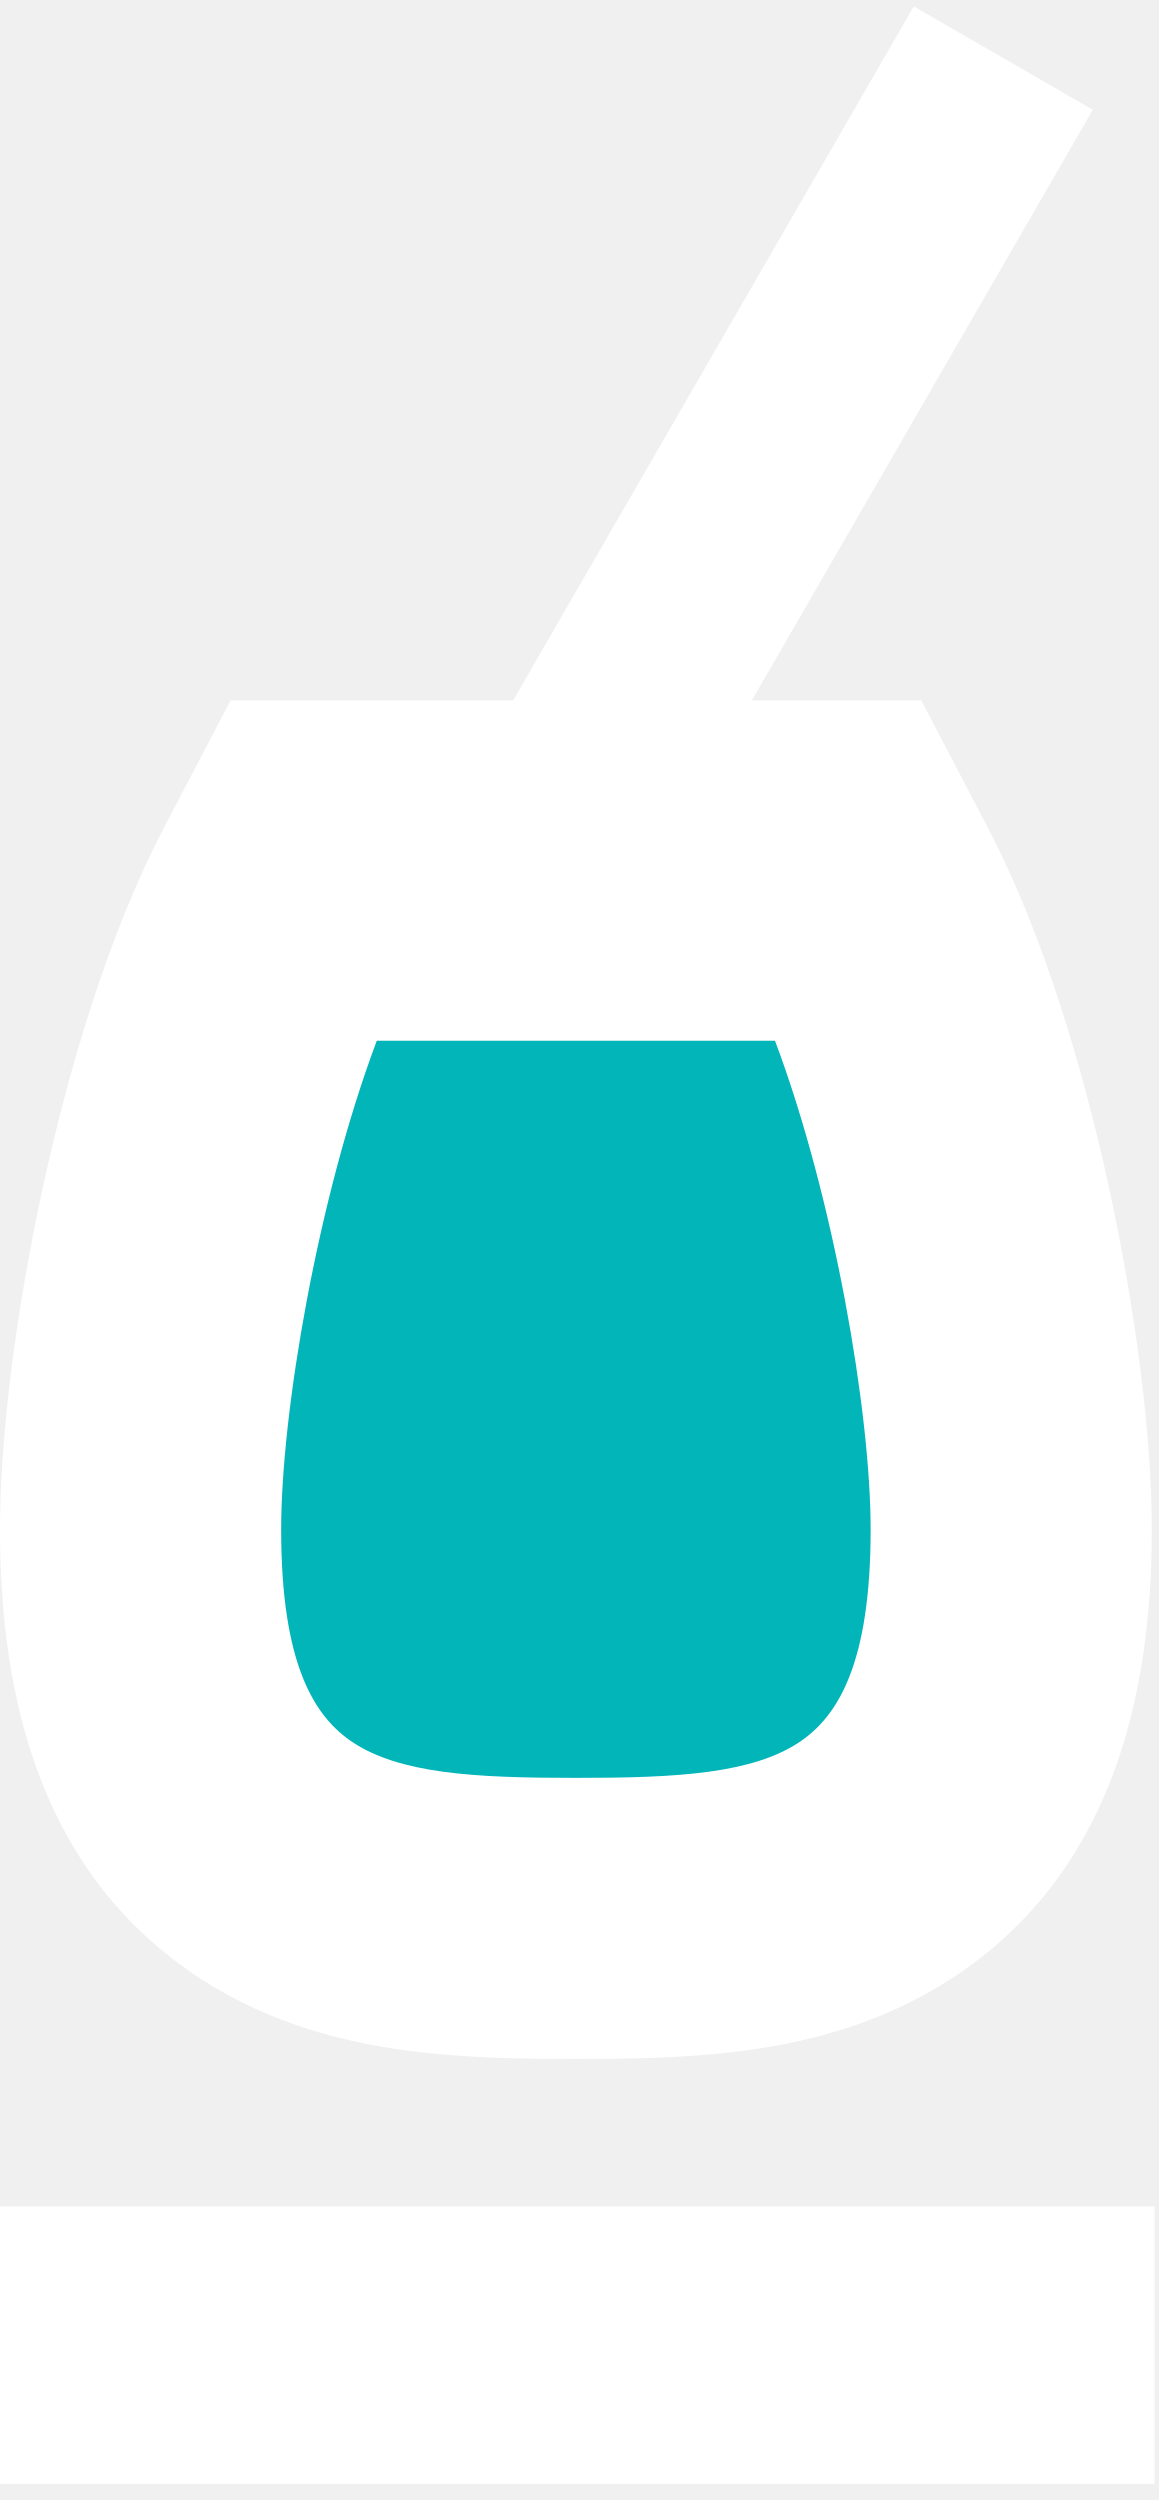
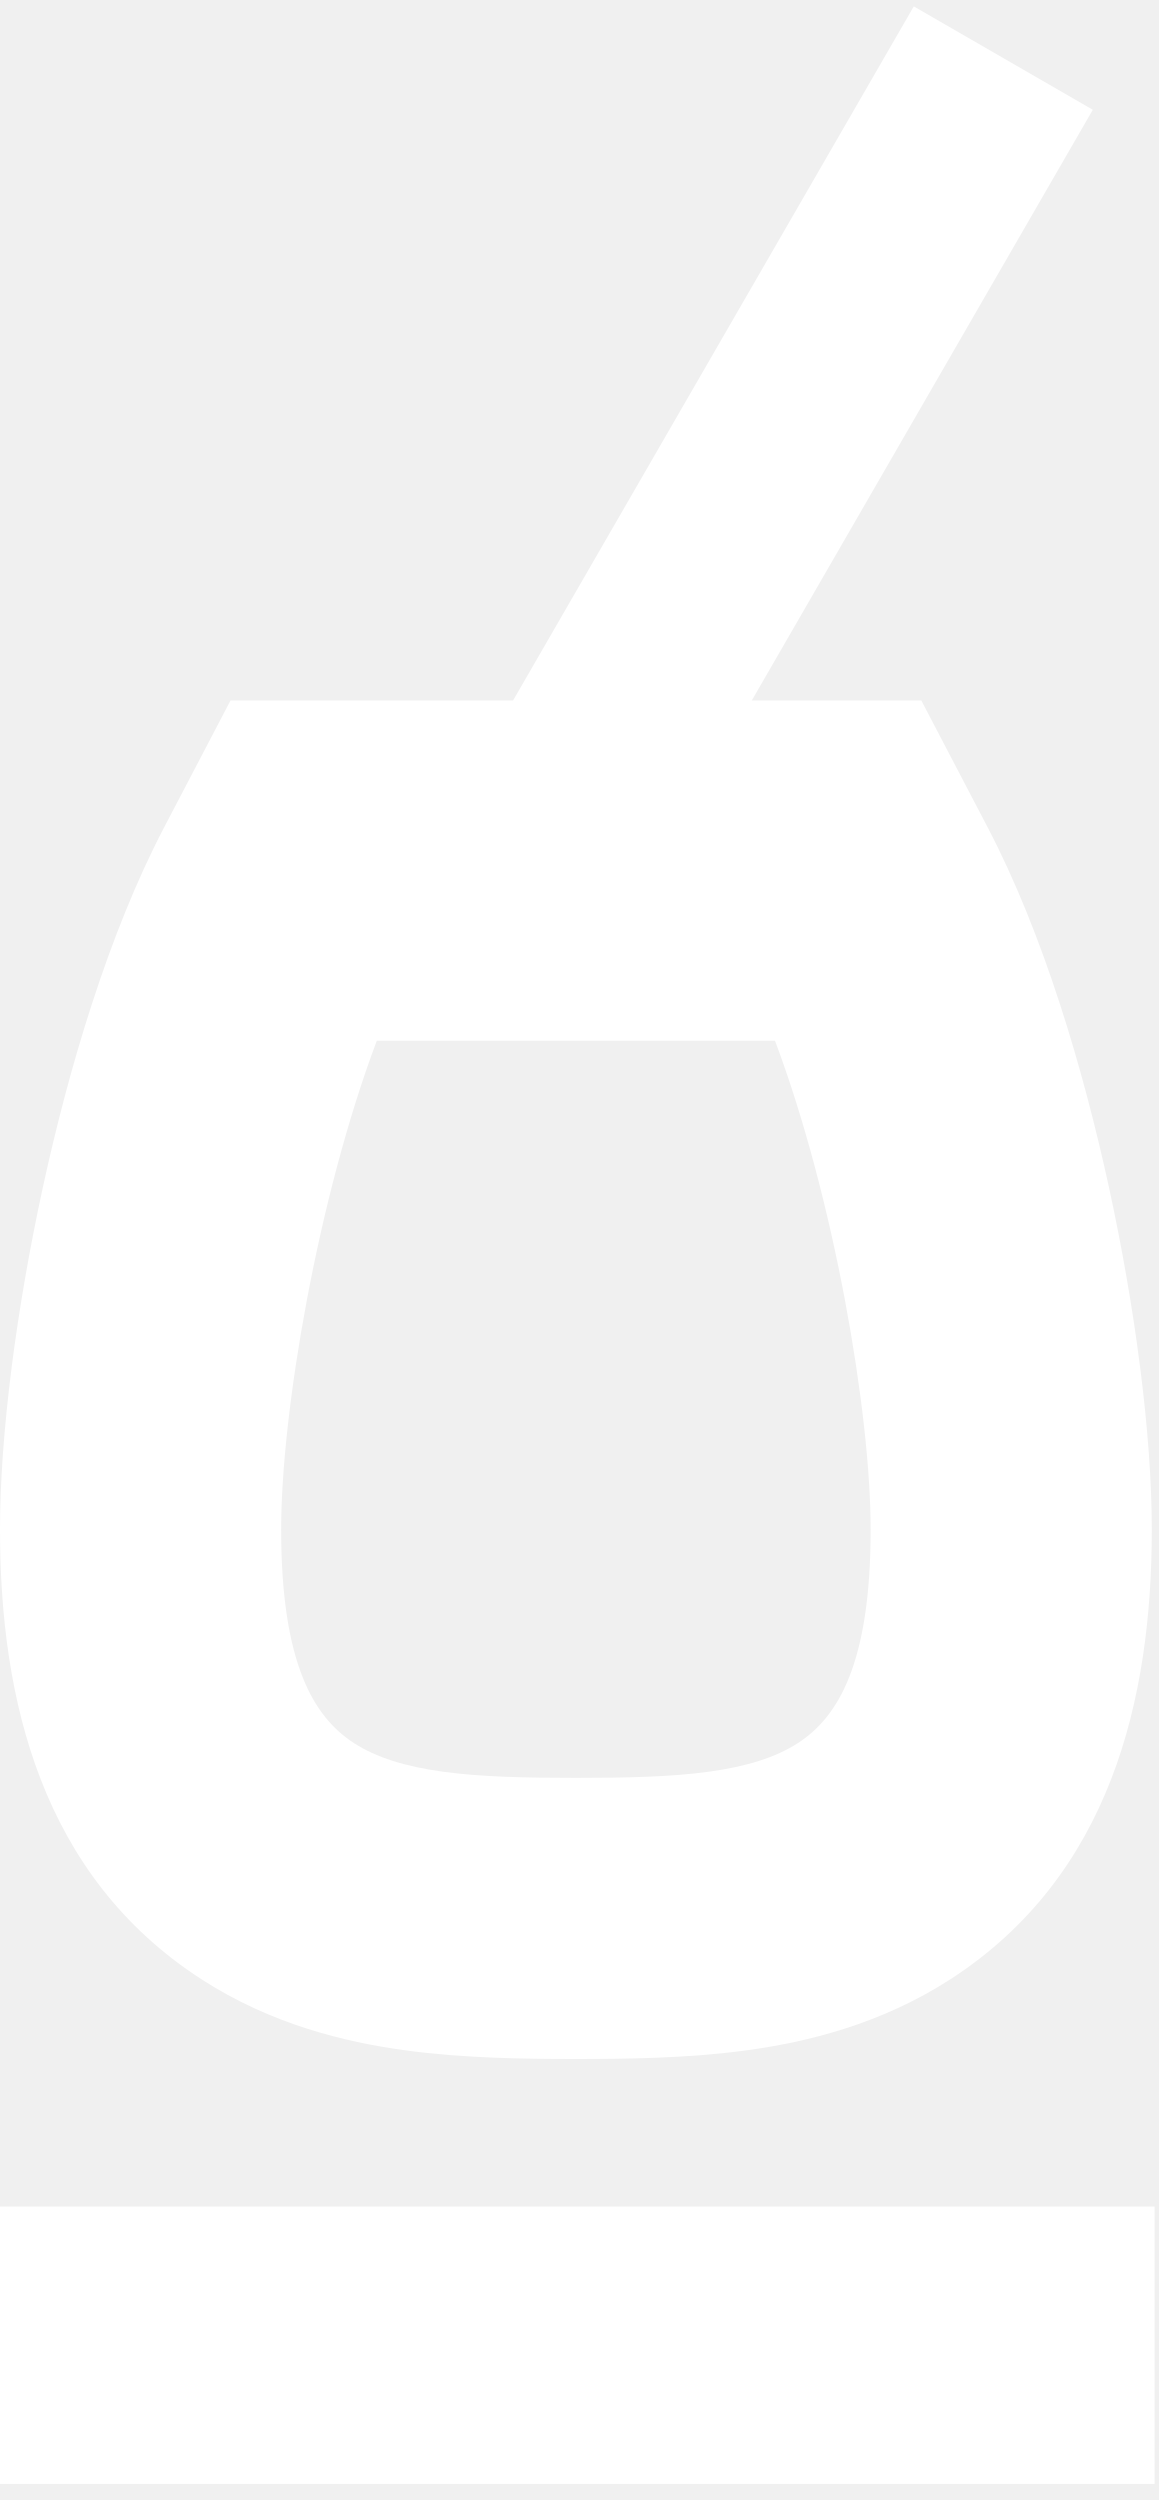
<svg xmlns="http://www.w3.org/2000/svg" width="38" height="82" viewBox="0 0 38 82" fill="none">
-   <path fill-rule="evenodd" clip-rule="evenodd" d="M11.357 32.663H26.423C28.642 38.039 30.03 45.909 30.03 50.167C30.03 59.323 25.583 59.787 18.89 59.787C12.197 59.787 7.75 59.323 7.75 50.167C7.75 45.909 9.137 38.039 11.357 32.663Z" fill="#02B5B9" />
+   <path fill-rule="evenodd" clip-rule="evenodd" d="M11.357 32.663H26.423C28.642 38.039 30.03 45.909 30.03 50.167C30.03 59.323 25.583 59.787 18.89 59.787C12.197 59.787 7.75 59.323 7.75 50.167C7.75 45.909 9.137 38.039 11.357 32.663Z" fill="none" />
  <path fill-rule="evenodd" clip-rule="evenodd" d="M29.972 0.21L35.844 3.601L24.659 22.975H30.219L32.393 27.133C34.224 30.633 35.529 35.059 36.377 38.958C37.231 42.889 37.779 47.026 37.779 50.166C37.779 55.74 36.423 61.523 31.179 64.916C28.889 66.397 26.466 66.979 24.508 67.248C22.571 67.513 20.564 67.535 18.89 67.535C17.215 67.535 15.208 67.513 13.271 67.248C11.313 66.979 8.89 66.397 6.601 64.916C1.356 61.523 0 55.74 0 50.166C0 47.026 0.548 42.889 1.403 38.958C2.25 35.059 3.555 30.633 5.386 27.133L7.561 22.975H16.829L29.972 0.21ZM12.359 34.136C10.424 39.283 9.222 46.331 9.222 50.167C9.222 54.556 10.288 56.319 11.61 57.174C12.334 57.642 13.282 57.941 14.526 58.112C15.774 58.283 17.217 58.314 18.89 58.314C20.563 58.314 22.005 58.283 23.253 58.112C24.498 57.941 25.445 57.642 26.17 57.174C27.492 56.319 28.557 54.556 28.557 50.167C28.557 46.331 27.355 39.283 25.42 34.136H12.359ZM37.87 72.374H0V81.473H37.87V72.374Z" fill="#FFFFFF" />
</svg>
